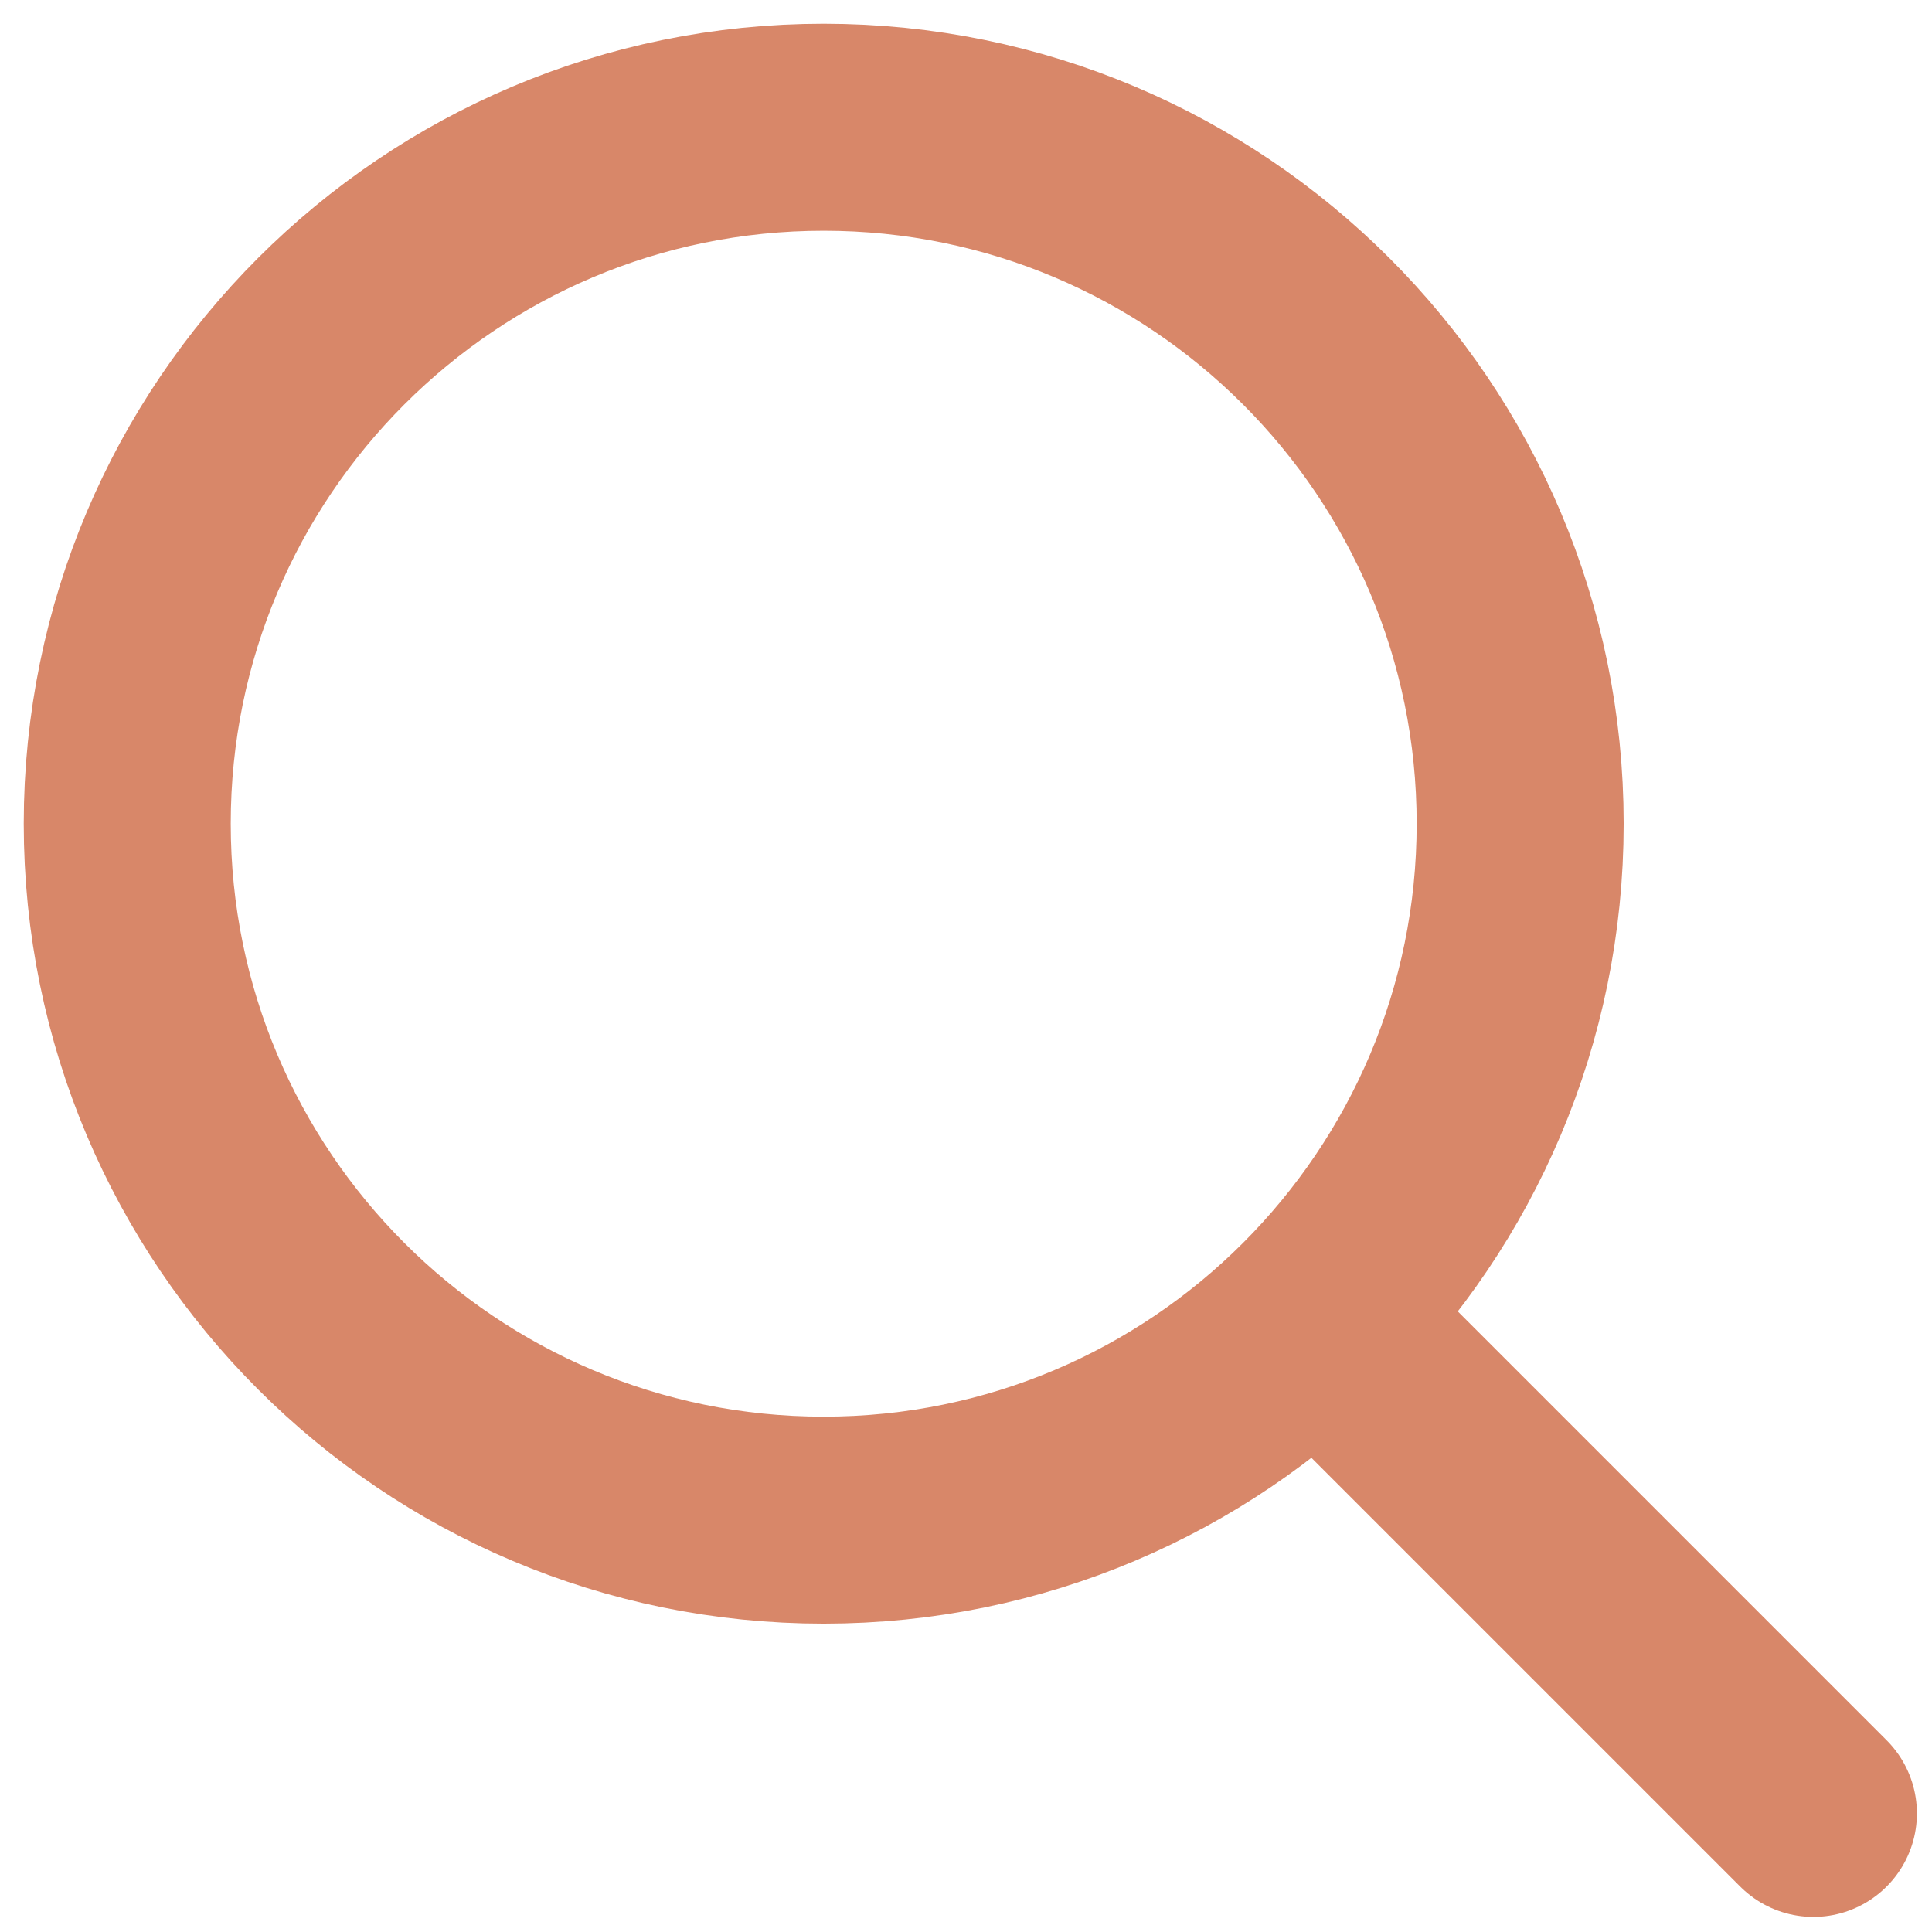
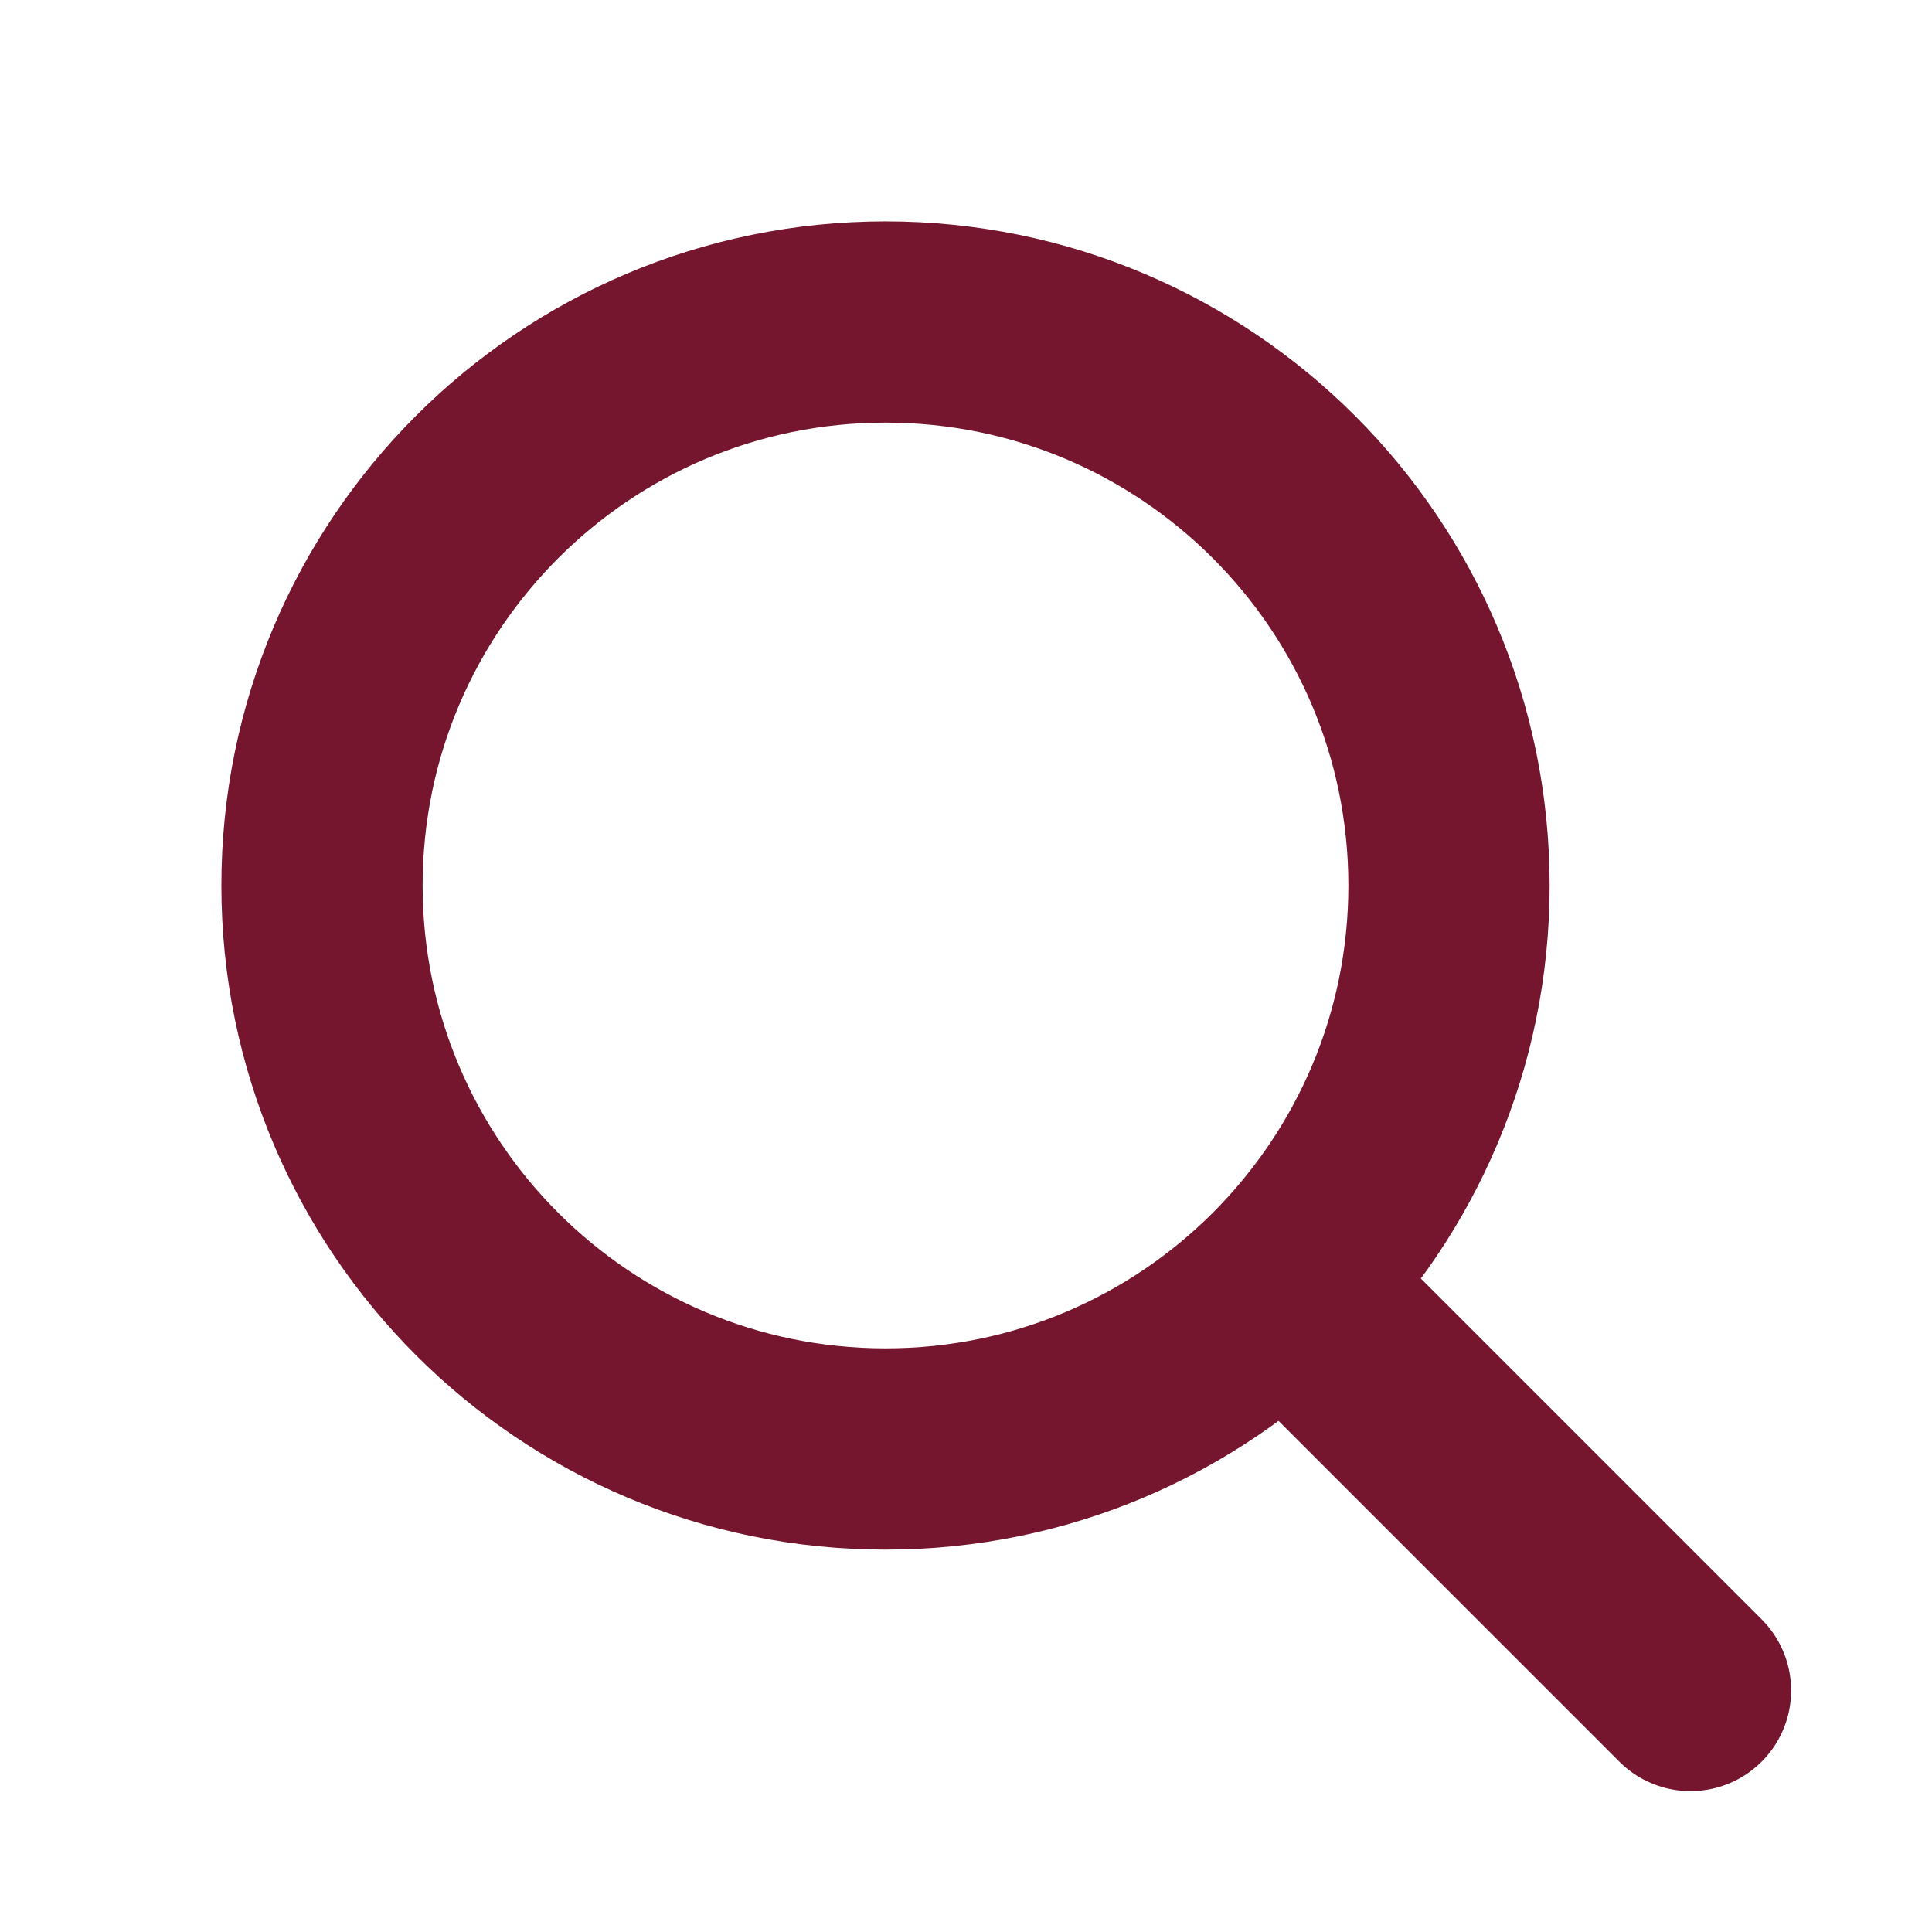
- <svg xmlns="http://www.w3.org/2000/svg" width="42" height="42" viewBox="0 0 42 42" fill="none">
-   <path d="M29.859 29.859L39.422 39.422" stroke="#D88769" stroke-width="4.5" stroke-linecap="round" stroke-linejoin="round" />
-   <path d="M17.906 33.047C26.268 33.047 33.047 26.268 33.047 17.906C33.047 9.544 26.268 2.766 17.906 2.766C9.544 2.766 2.766 9.544 2.766 17.906C2.766 26.268 9.544 33.047 17.906 33.047Z" stroke="#D88769" stroke-width="4.5" stroke-linecap="round" stroke-linejoin="round" />
+ <svg xmlns="http://www.w3.org/2000/svg" viewBox="0 0 24 24" width="200" height="200" fill="none" stroke="#75162e" stroke-width="2.5" stroke-linecap="round" stroke-linejoin="round">
+   <circle cx="11" cy="11" r="7" />
+   <line x1="16.65" y1="16.65" x2="21" y2="21" />
</svg>
